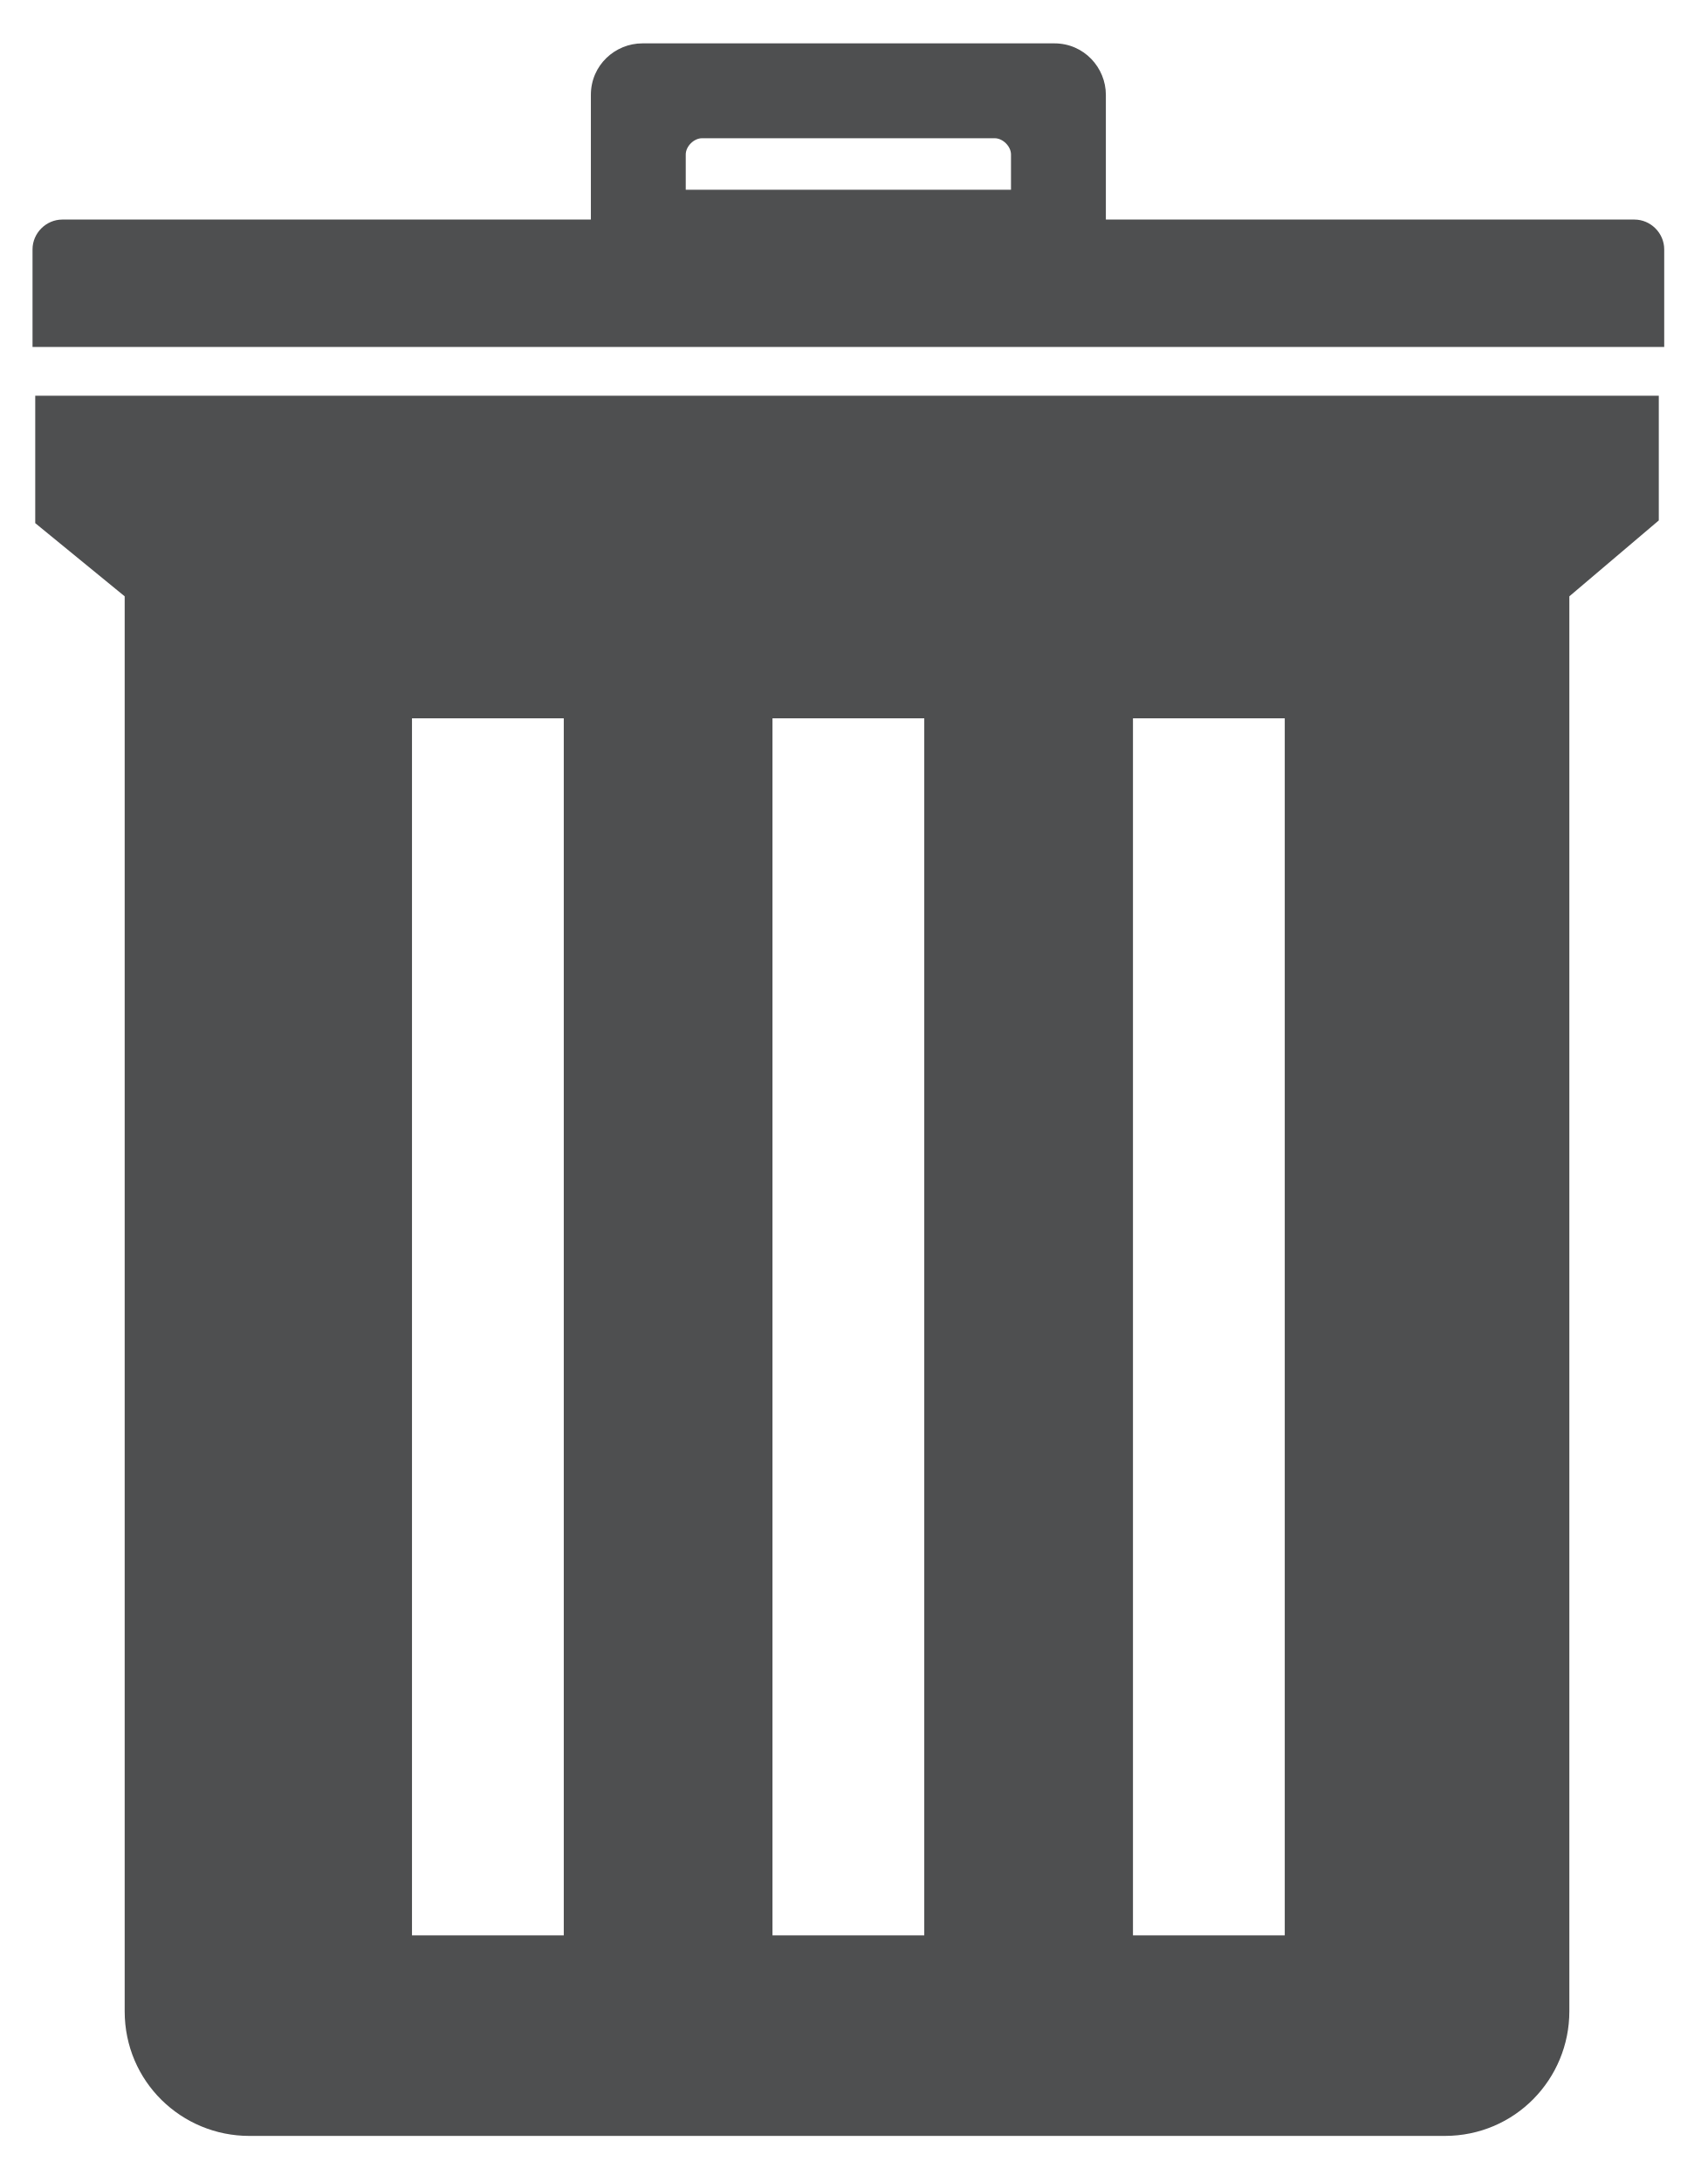
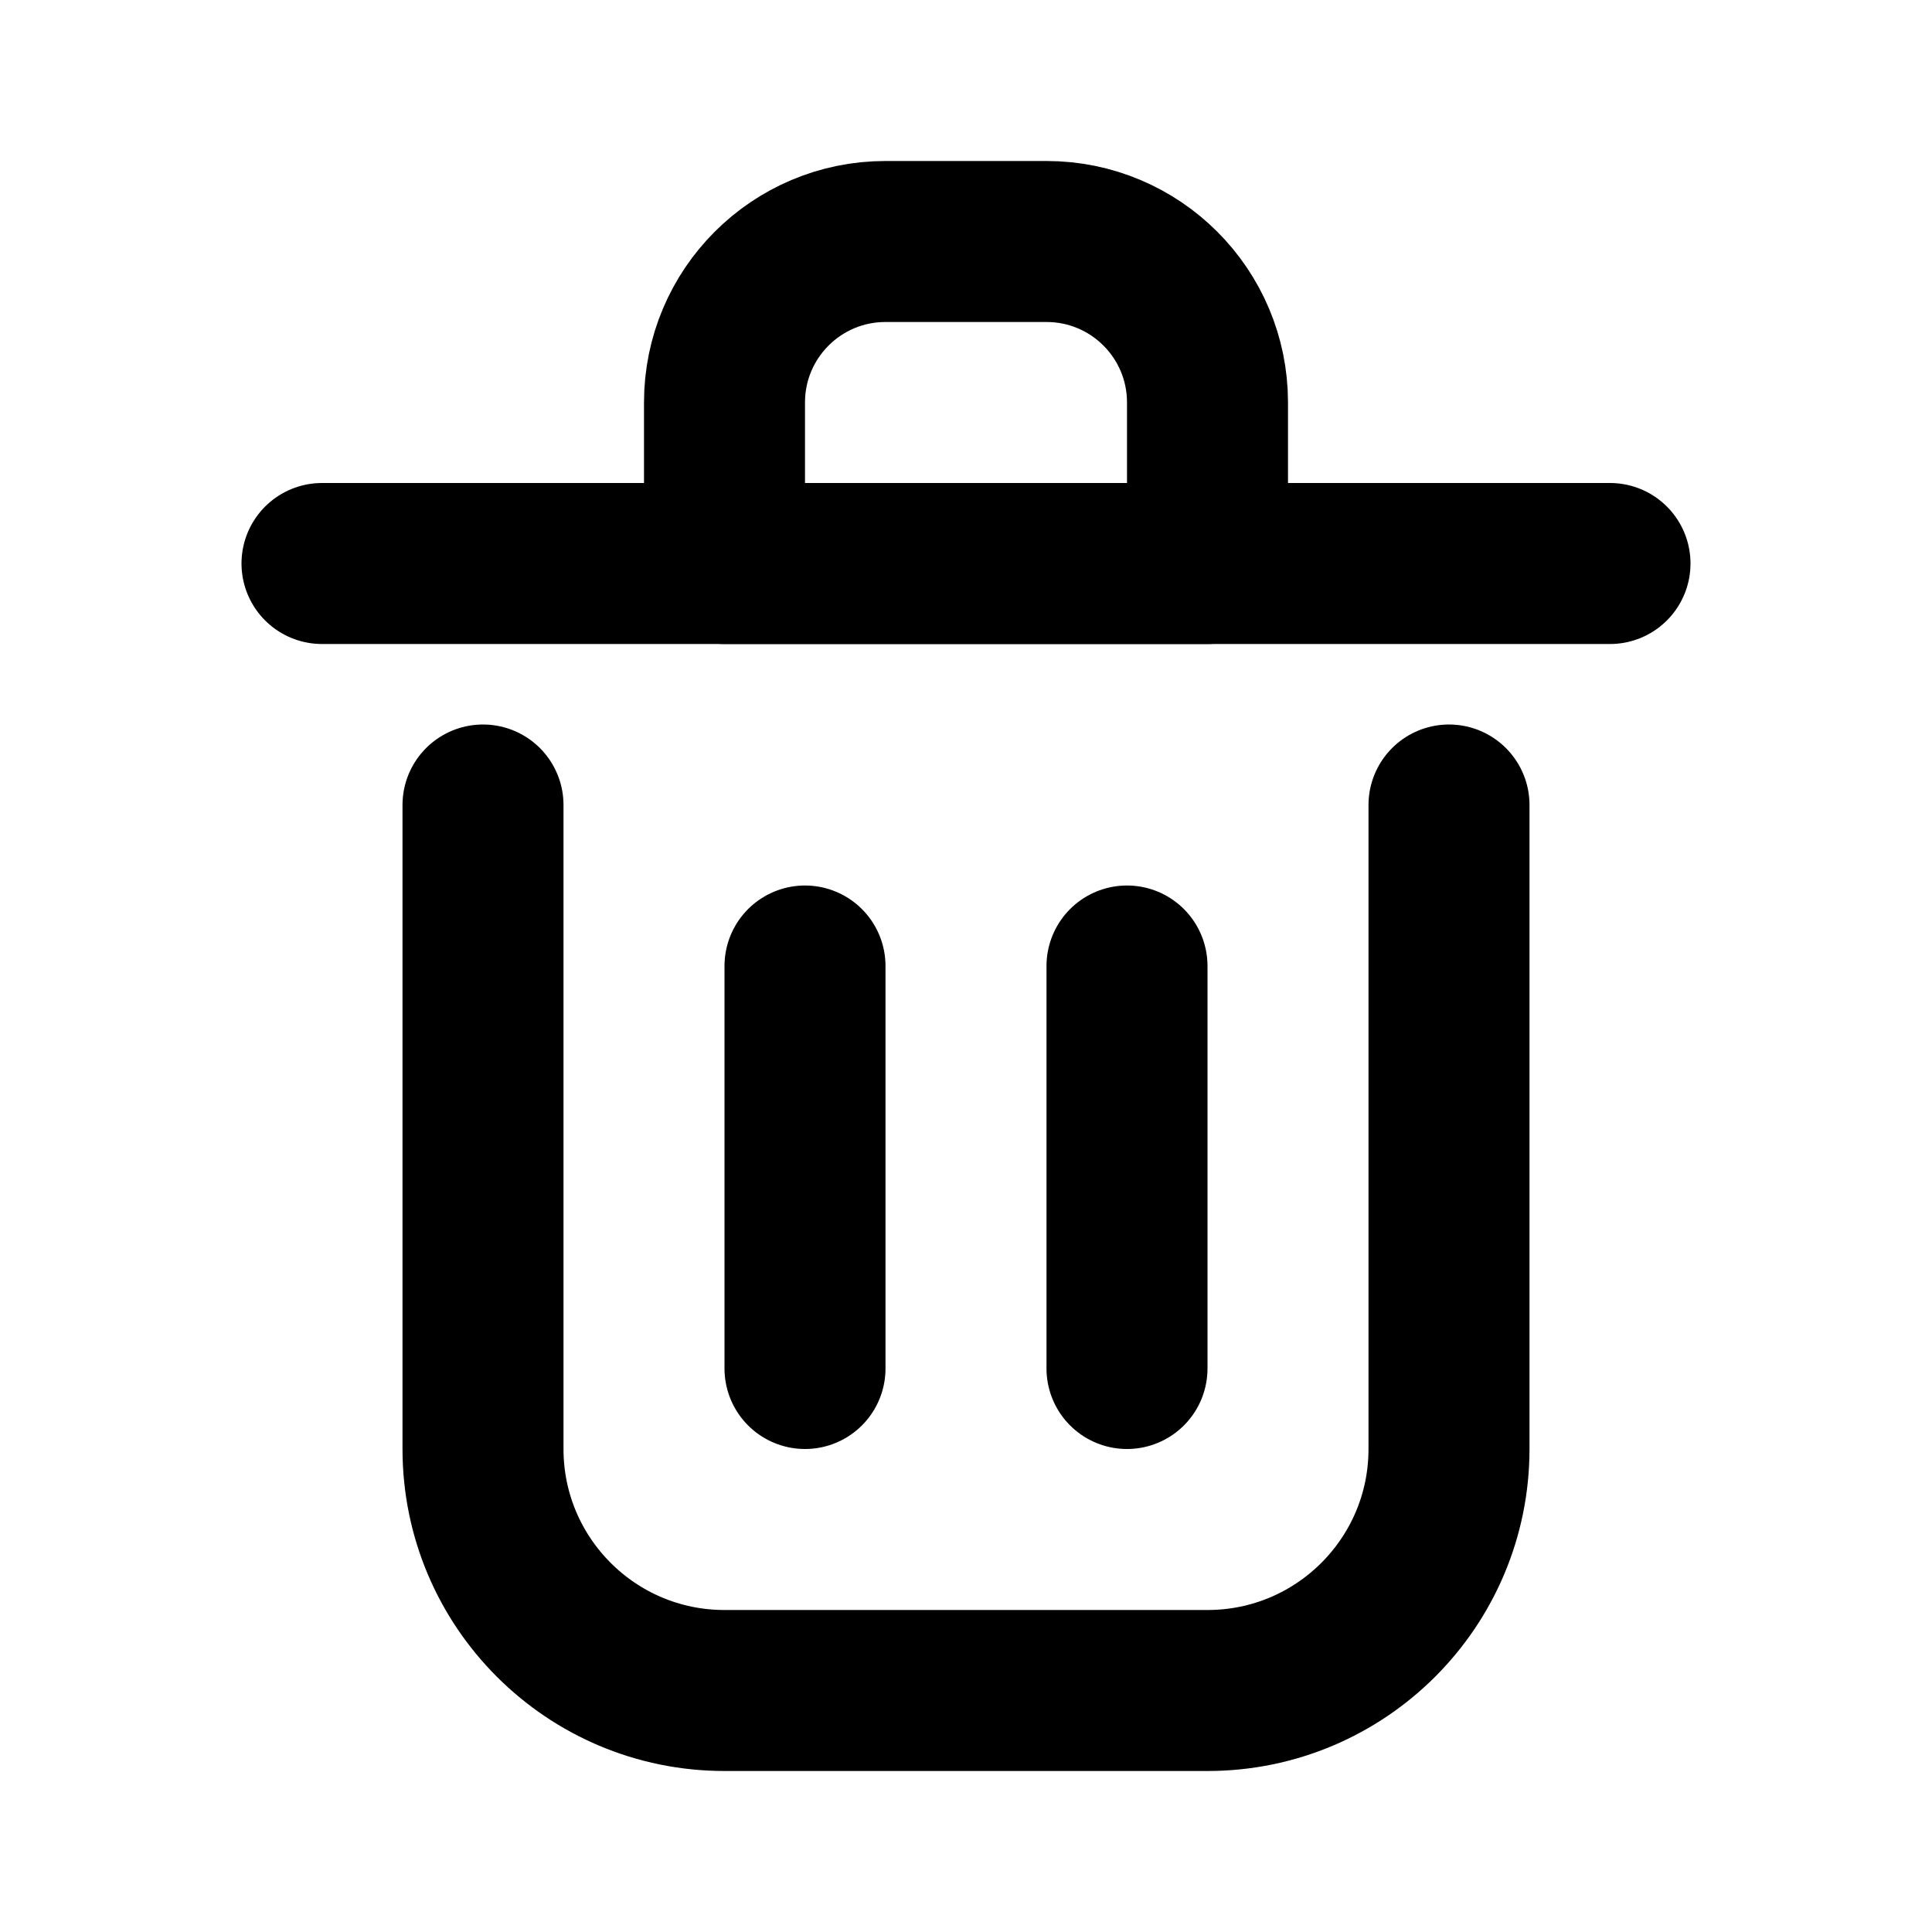
- <svg xmlns="http://www.w3.org/2000/svg" version="1.1" id="Layer_1" x="0px" y="0px" viewBox="0 0 63 80.5" enable-background="new 0 0 63 80.5" xml:space="preserve">
-   <g>
-     <path fill="#4E4F50" d="M1.3,19.3L1.3,19.3L4.6,22v52.2c0,2.6,2.1,4.6,4.6,4.6h44.1c2.6,0,4.6-2.1,4.6-4.6V22l3.3-2.8h0v-4.6H1.3   V19.3z M41.8,26.5h5.6v44.9h-5.6V26.5z M28.5,26.5h5.6v44.9h-5.6V26.5z M15.2,26.5h5.6v44.9h-5.6V26.5z" />
-     <path fill="#4E4F50" d="M60.3,8.1H40.8V3.5c0-1-0.8-1.9-1.9-1.9H23.7c-1,0-1.9,0.8-1.9,1.9v4.6H2.3c-0.6,0-1.1,0.5-1.1,1.1v3.6   h60.2V9.2C61.4,8.6,60.9,8.1,60.3,8.1z M37.3,7h-12V5.7c0-0.3,0.3-0.6,0.6-0.6h10.8c0.3,0,0.6,0.3,0.6,0.6V7z" />
-   </g>
+ <svg xmlns="http://www.w3.org/2000/svg" width="800px" height="800px" viewBox="0 0 24 24" fill="none">
+   <path d="M10 12V17" stroke="#000000" stroke-width="2" stroke-linecap="round" stroke-linejoin="round" />
+   <path d="M14 12V17" stroke="#000000" stroke-width="2" stroke-linecap="round" stroke-linejoin="round" />
+   <path d="M4 7H20" stroke="#000000" stroke-width="2" stroke-linecap="round" stroke-linejoin="round" />
+   <path d="M6 10V18C6 19.657 7.343 21 9 21H15C16.657 21 18 19.657 18 18V10" stroke="#000000" stroke-width="2" stroke-linecap="round" stroke-linejoin="round" />
+   <path d="M9 5C9 3.895 9.895 3 11 3H13C14.105 3 15 3.895 15 5V7H9V5Z" stroke="#000000" stroke-width="2" stroke-linecap="round" stroke-linejoin="round" />
</svg>
